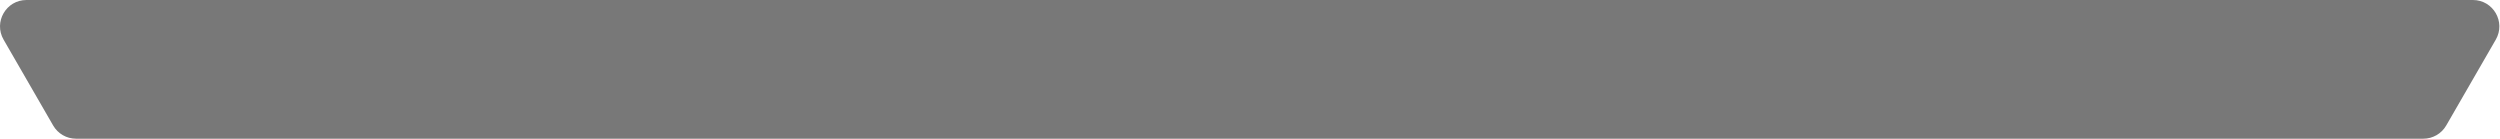
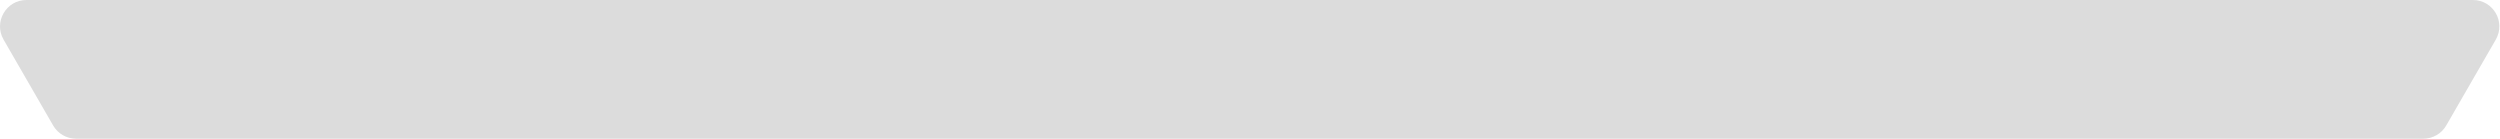
<svg xmlns="http://www.w3.org/2000/svg" width="757" height="42" viewBox="0 0 757 42" fill="none">
-   <path fill-rule="evenodd" clip-rule="evenodd" d="M8.012 0C1.854 0 -1.995 6.667 1.084 12L16.095 38C17.524 40.475 20.165 42 23.023 42H733.785C736.644 42 739.285 40.475 740.714 38L755.725 12C758.804 6.667 754.955 0 748.797 0H738.404H714.156H42.653H18.404H8.012Z" fill="#1E1E1E" fill-opacity="0.6" />
+   <path fill-rule="evenodd" clip-rule="evenodd" d="M8.012 0C1.854 0 -1.995 6.667 1.084 12L16.095 38C17.524 40.475 20.165 42 23.023 42H733.785C736.644 42 739.285 40.475 740.714 38L755.725 12C758.804 6.667 754.955 0 748.797 0H738.404H714.156H42.653H18.404H8.012Z" fill="#D6D6D6" fill-opacity="0.85" />
</svg>
